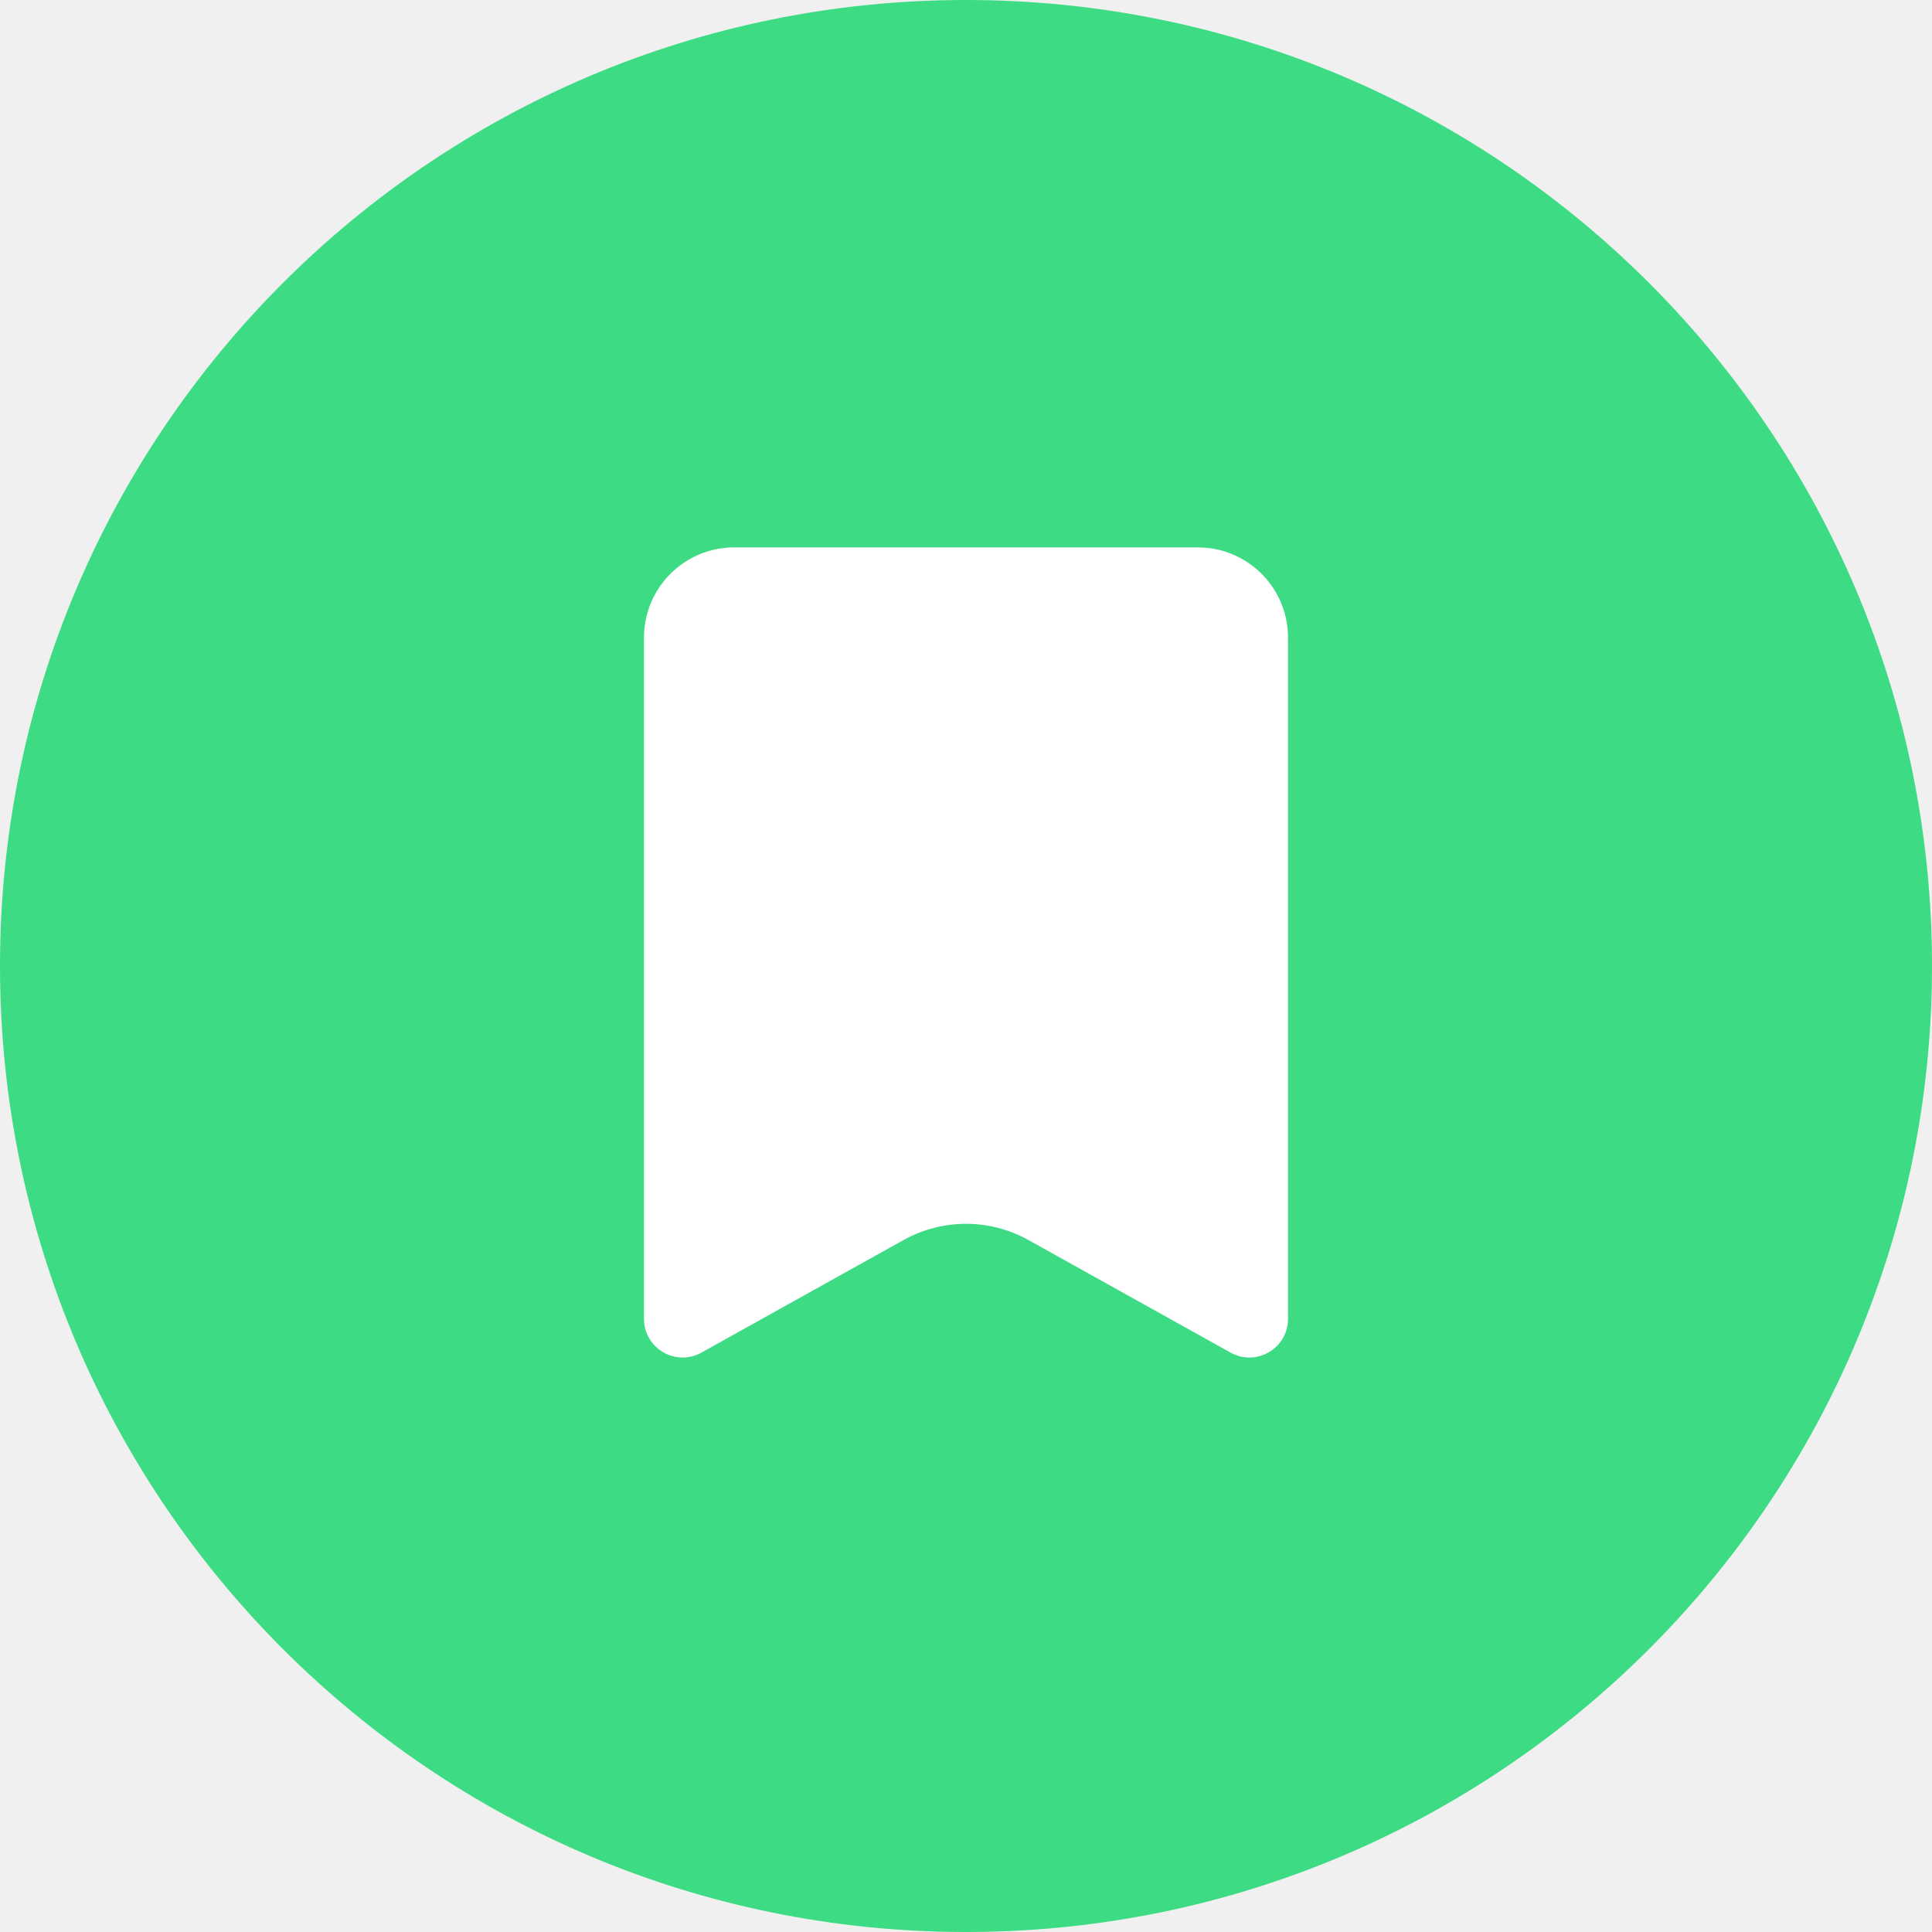
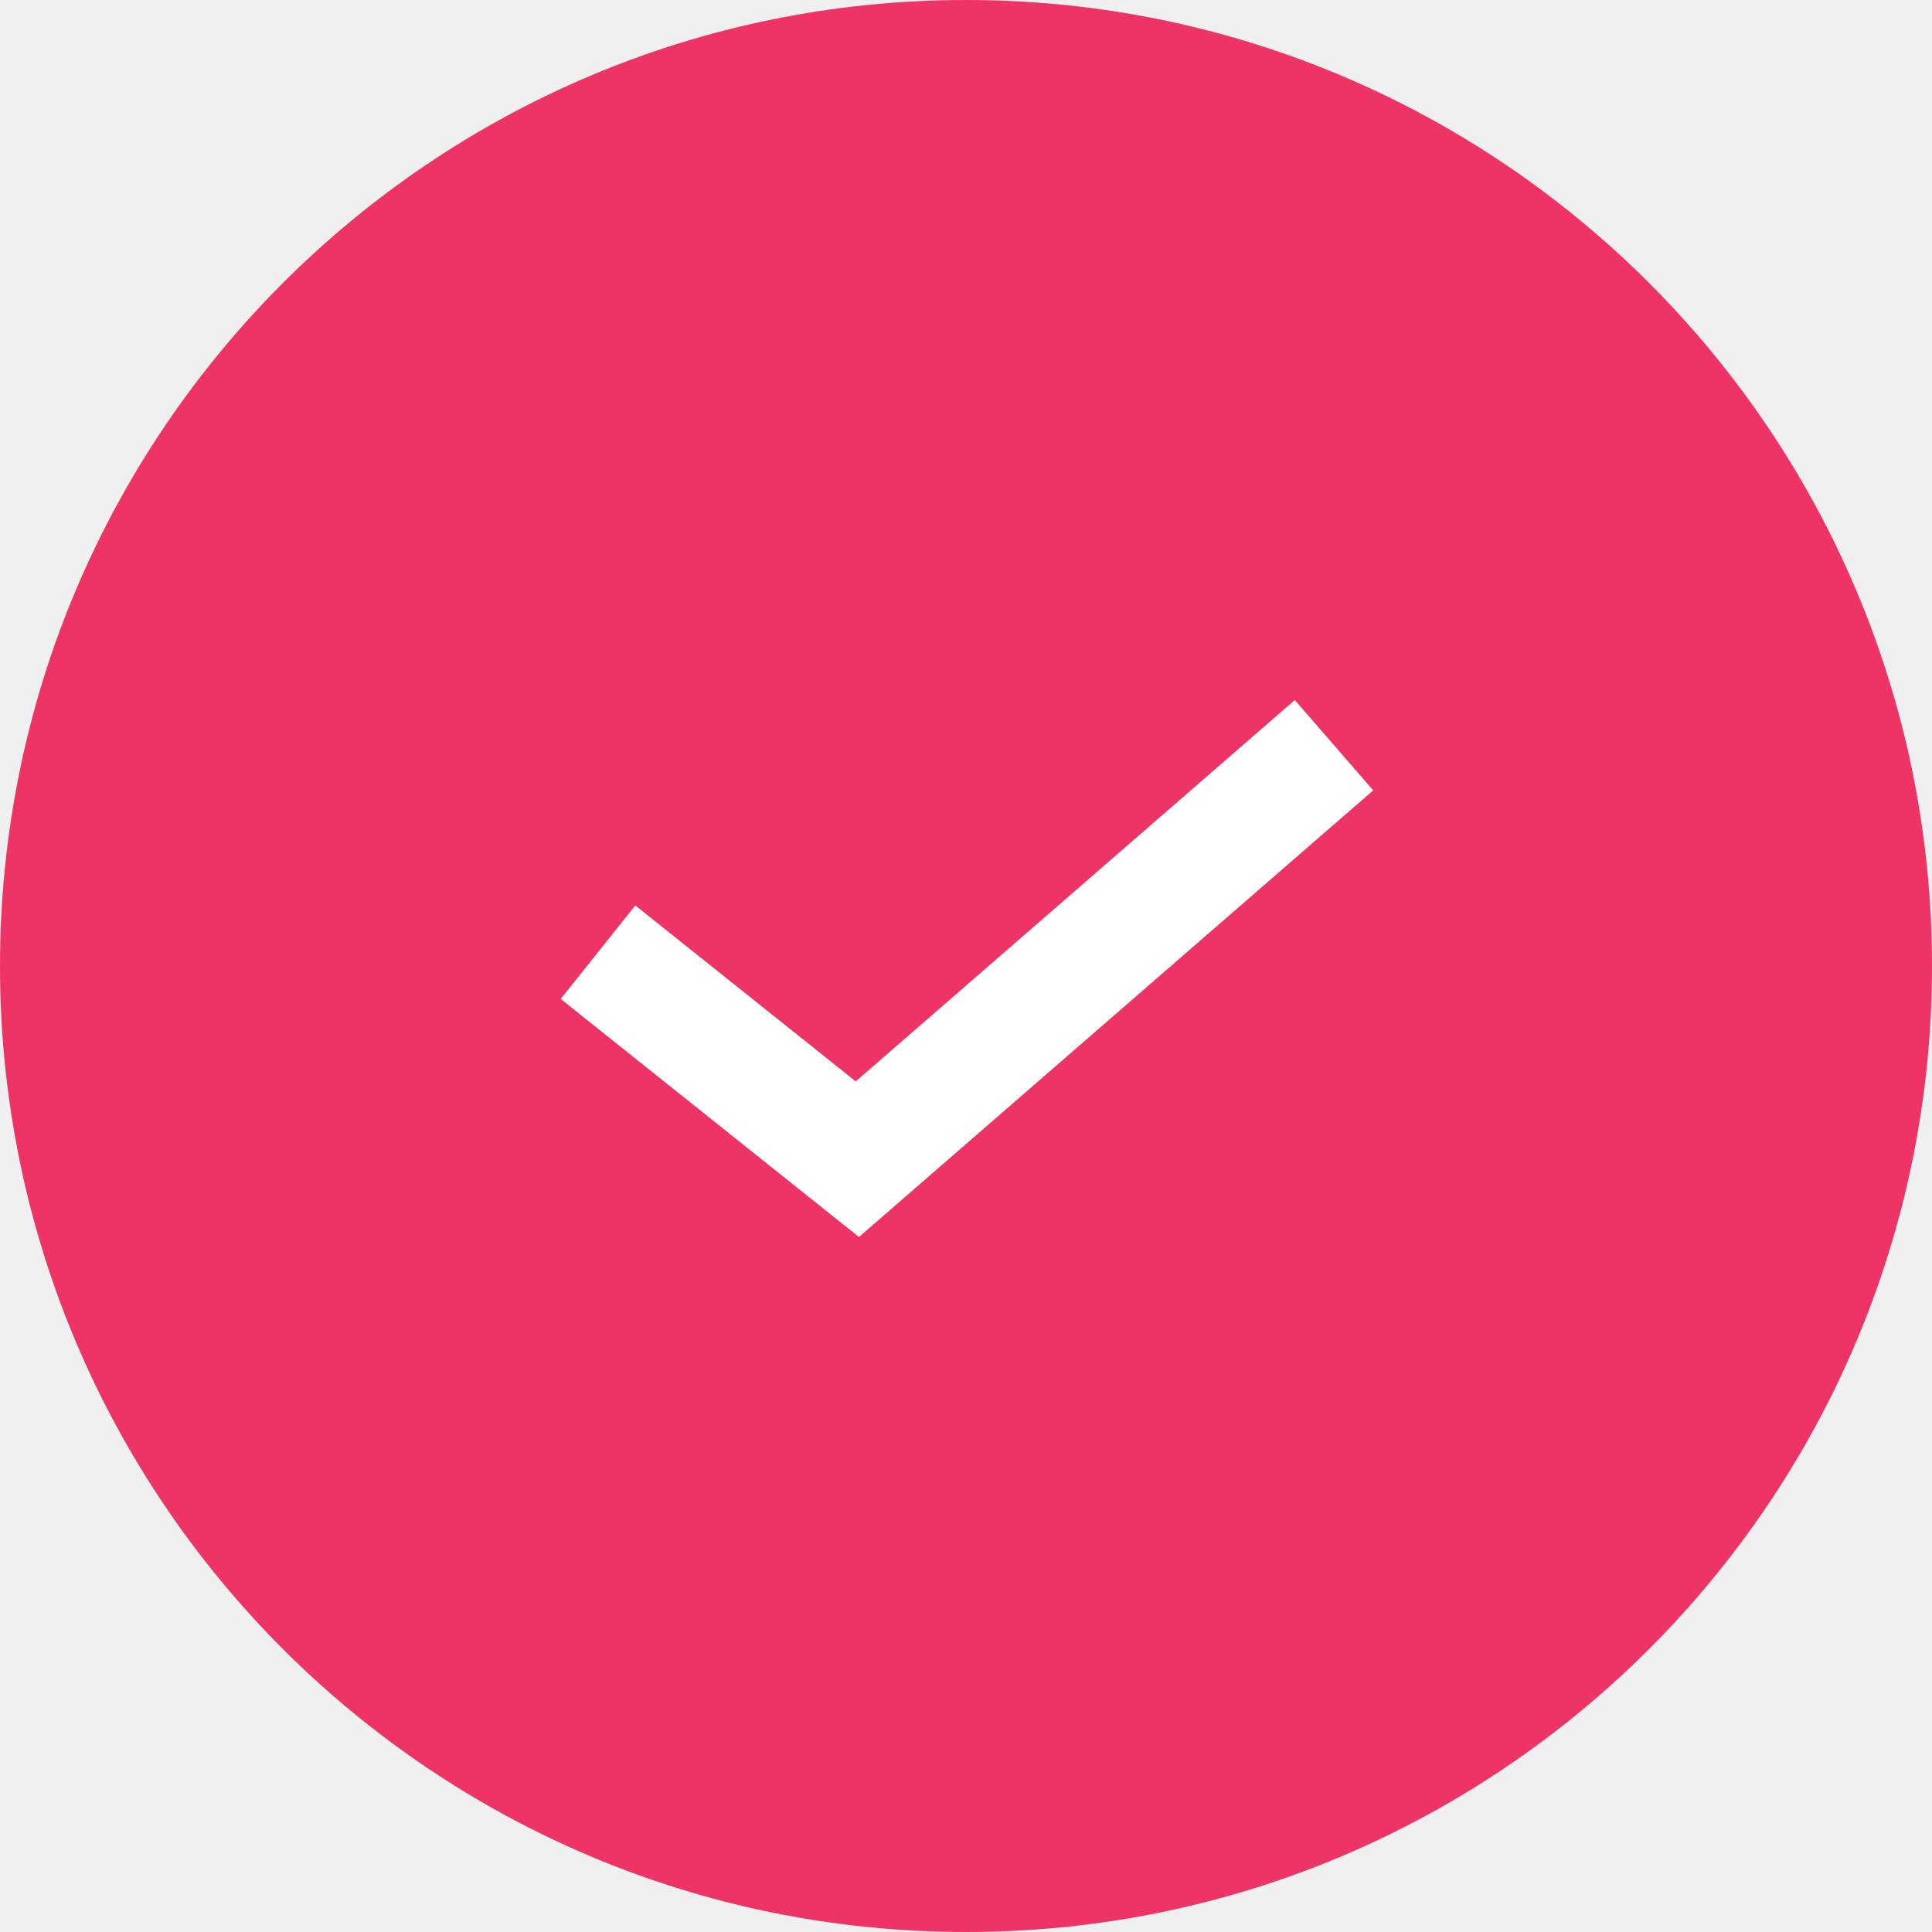
- <svg xmlns="http://www.w3.org/2000/svg" width="30" height="30" viewBox="0 0 30 30" fill="none">
-   <rect width="30" height="30" rx="15" fill="#3DDC84" />
-   <path d="M10 9.9C10 9.127 10.627 8.5 11.4 8.5H18.6C19.373 8.5 20 9.127 20 9.9V20.479C20 20.937 19.508 21.226 19.108 21.003L15.973 19.257C15.368 18.919 14.632 18.919 14.027 19.257L10.892 21.003C10.492 21.226 10 20.937 10 20.479V9.9Z" fill="white" />
+ <svg xmlns="http://www.w3.org/2000/svg" width="21" height="21" viewBox="0 0 21 21" fill="none">
+   <rect width="21" height="21" rx="10.5" fill="#EE3465" />
+   <path d="M6.5 10.35L9.319 12.6L14.5 8.1" stroke="white" stroke-width="1.3" />
</svg>
